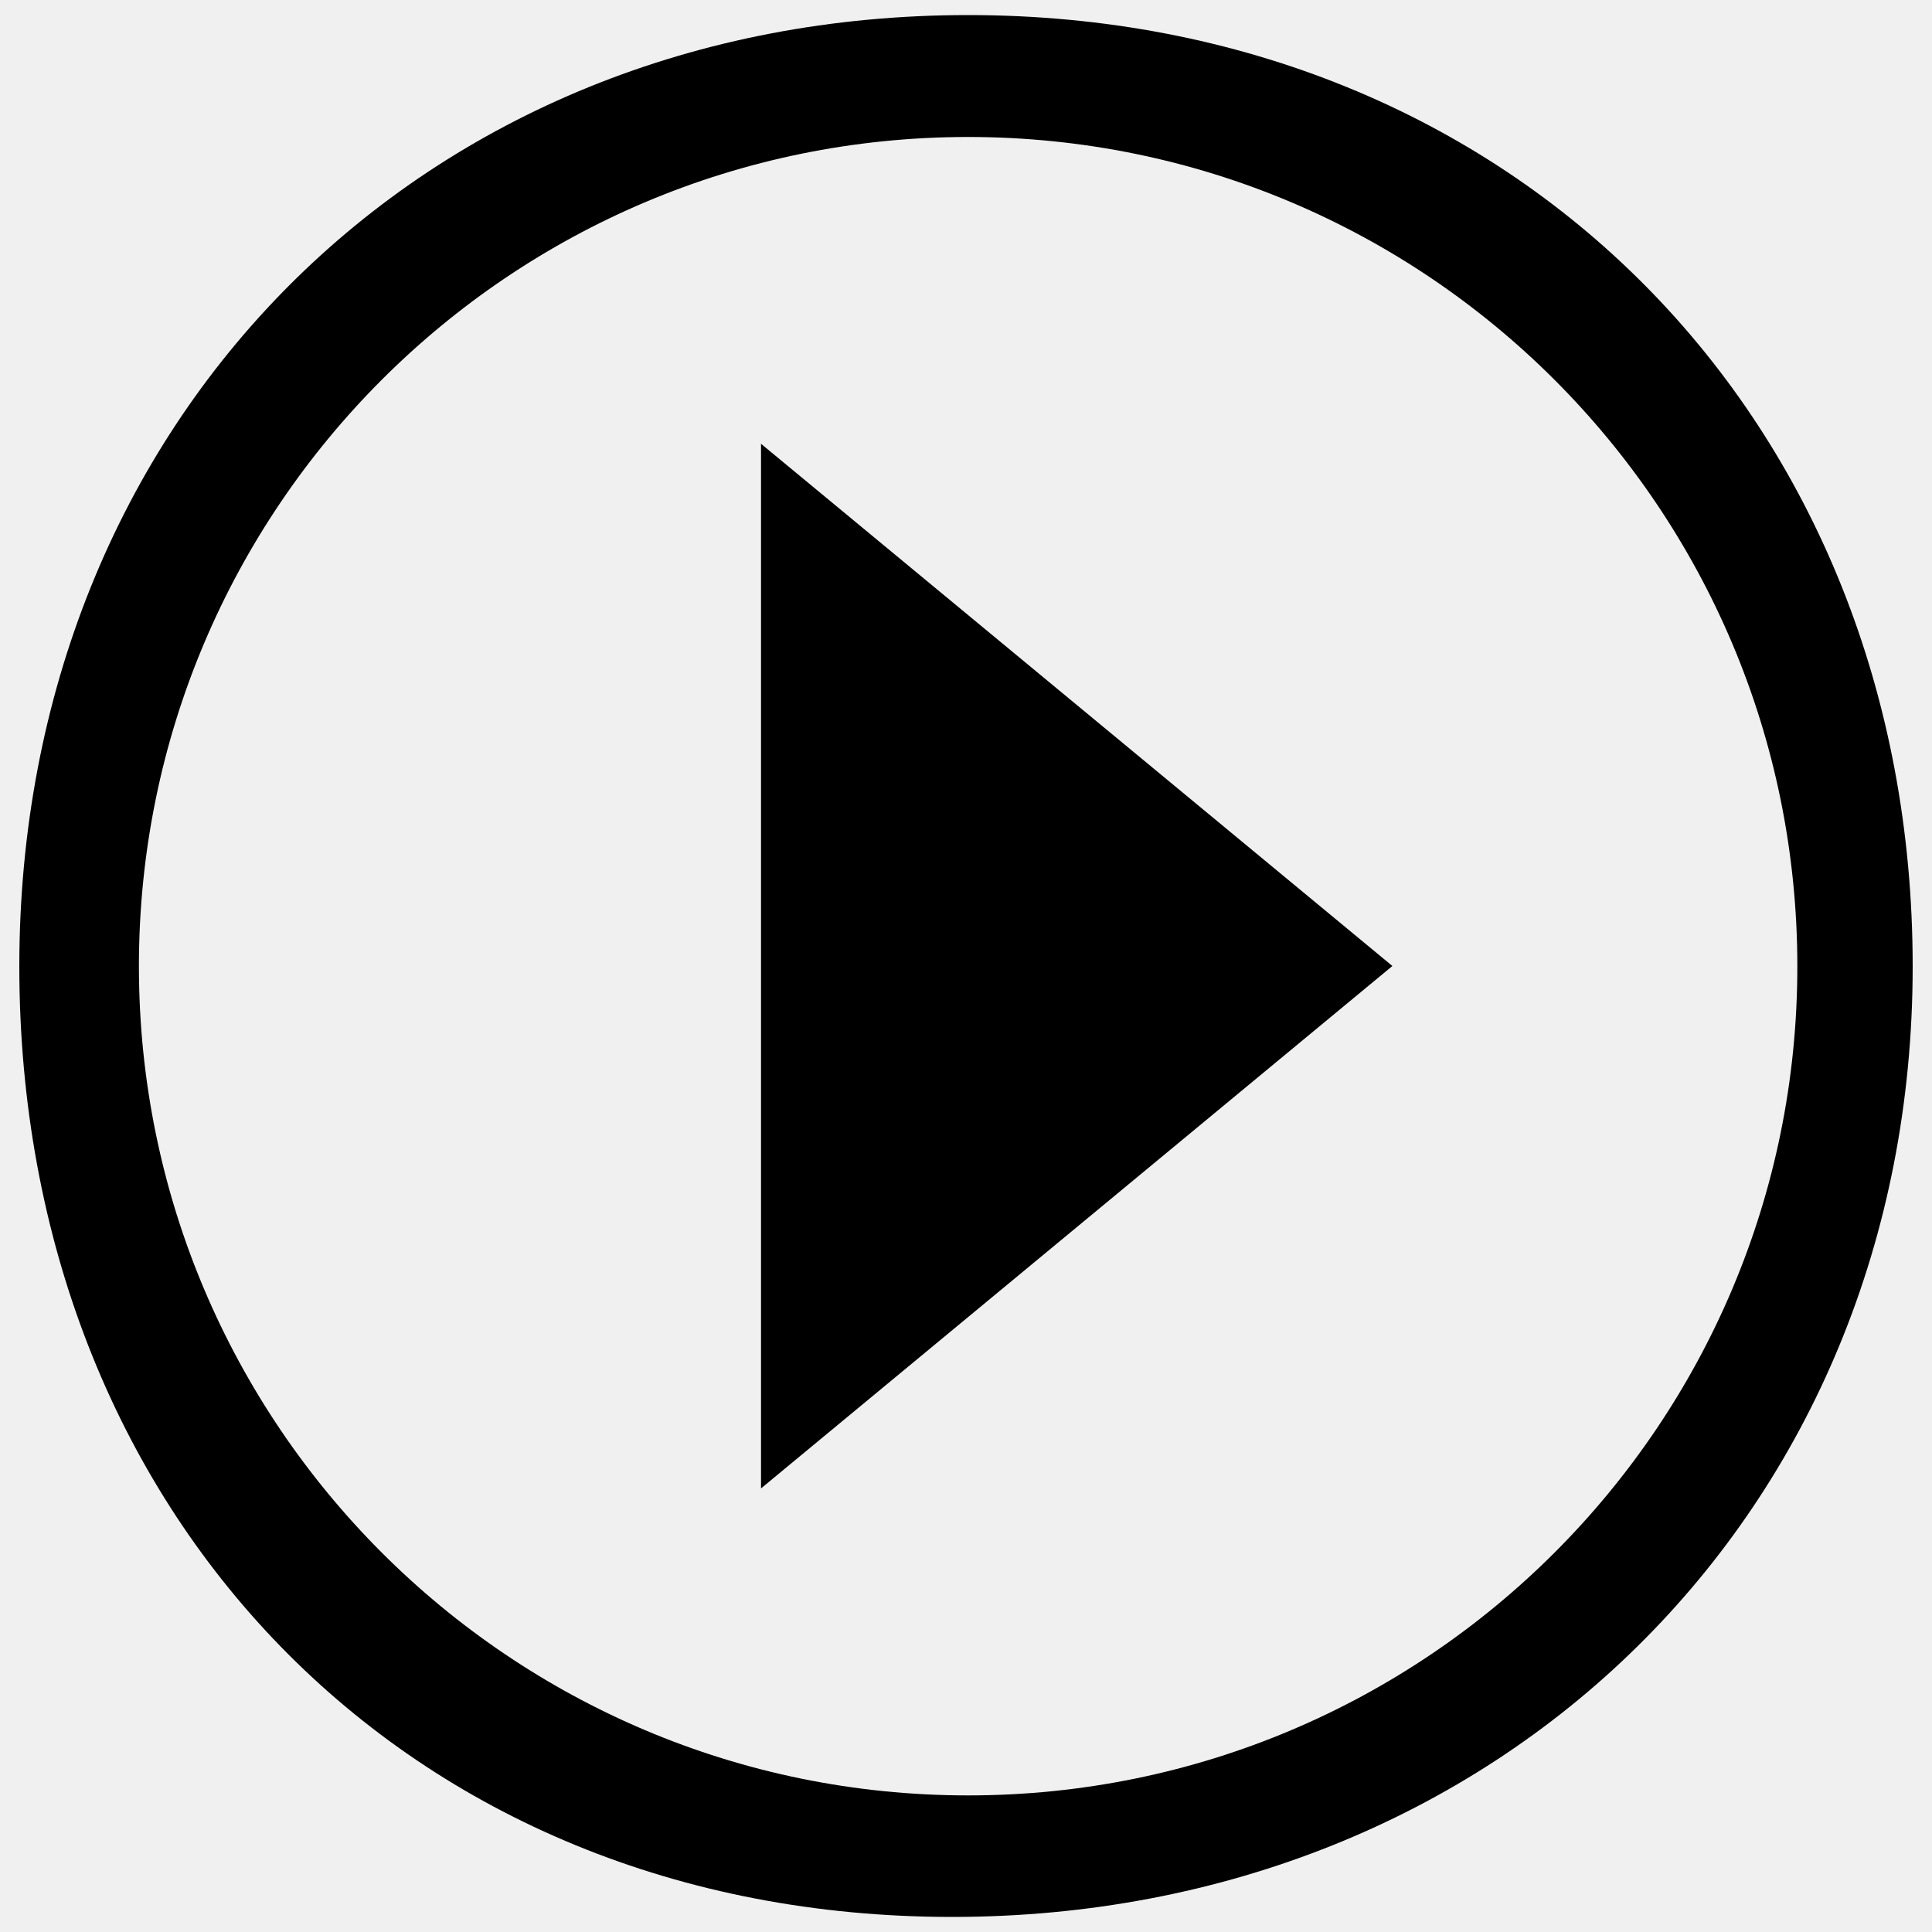
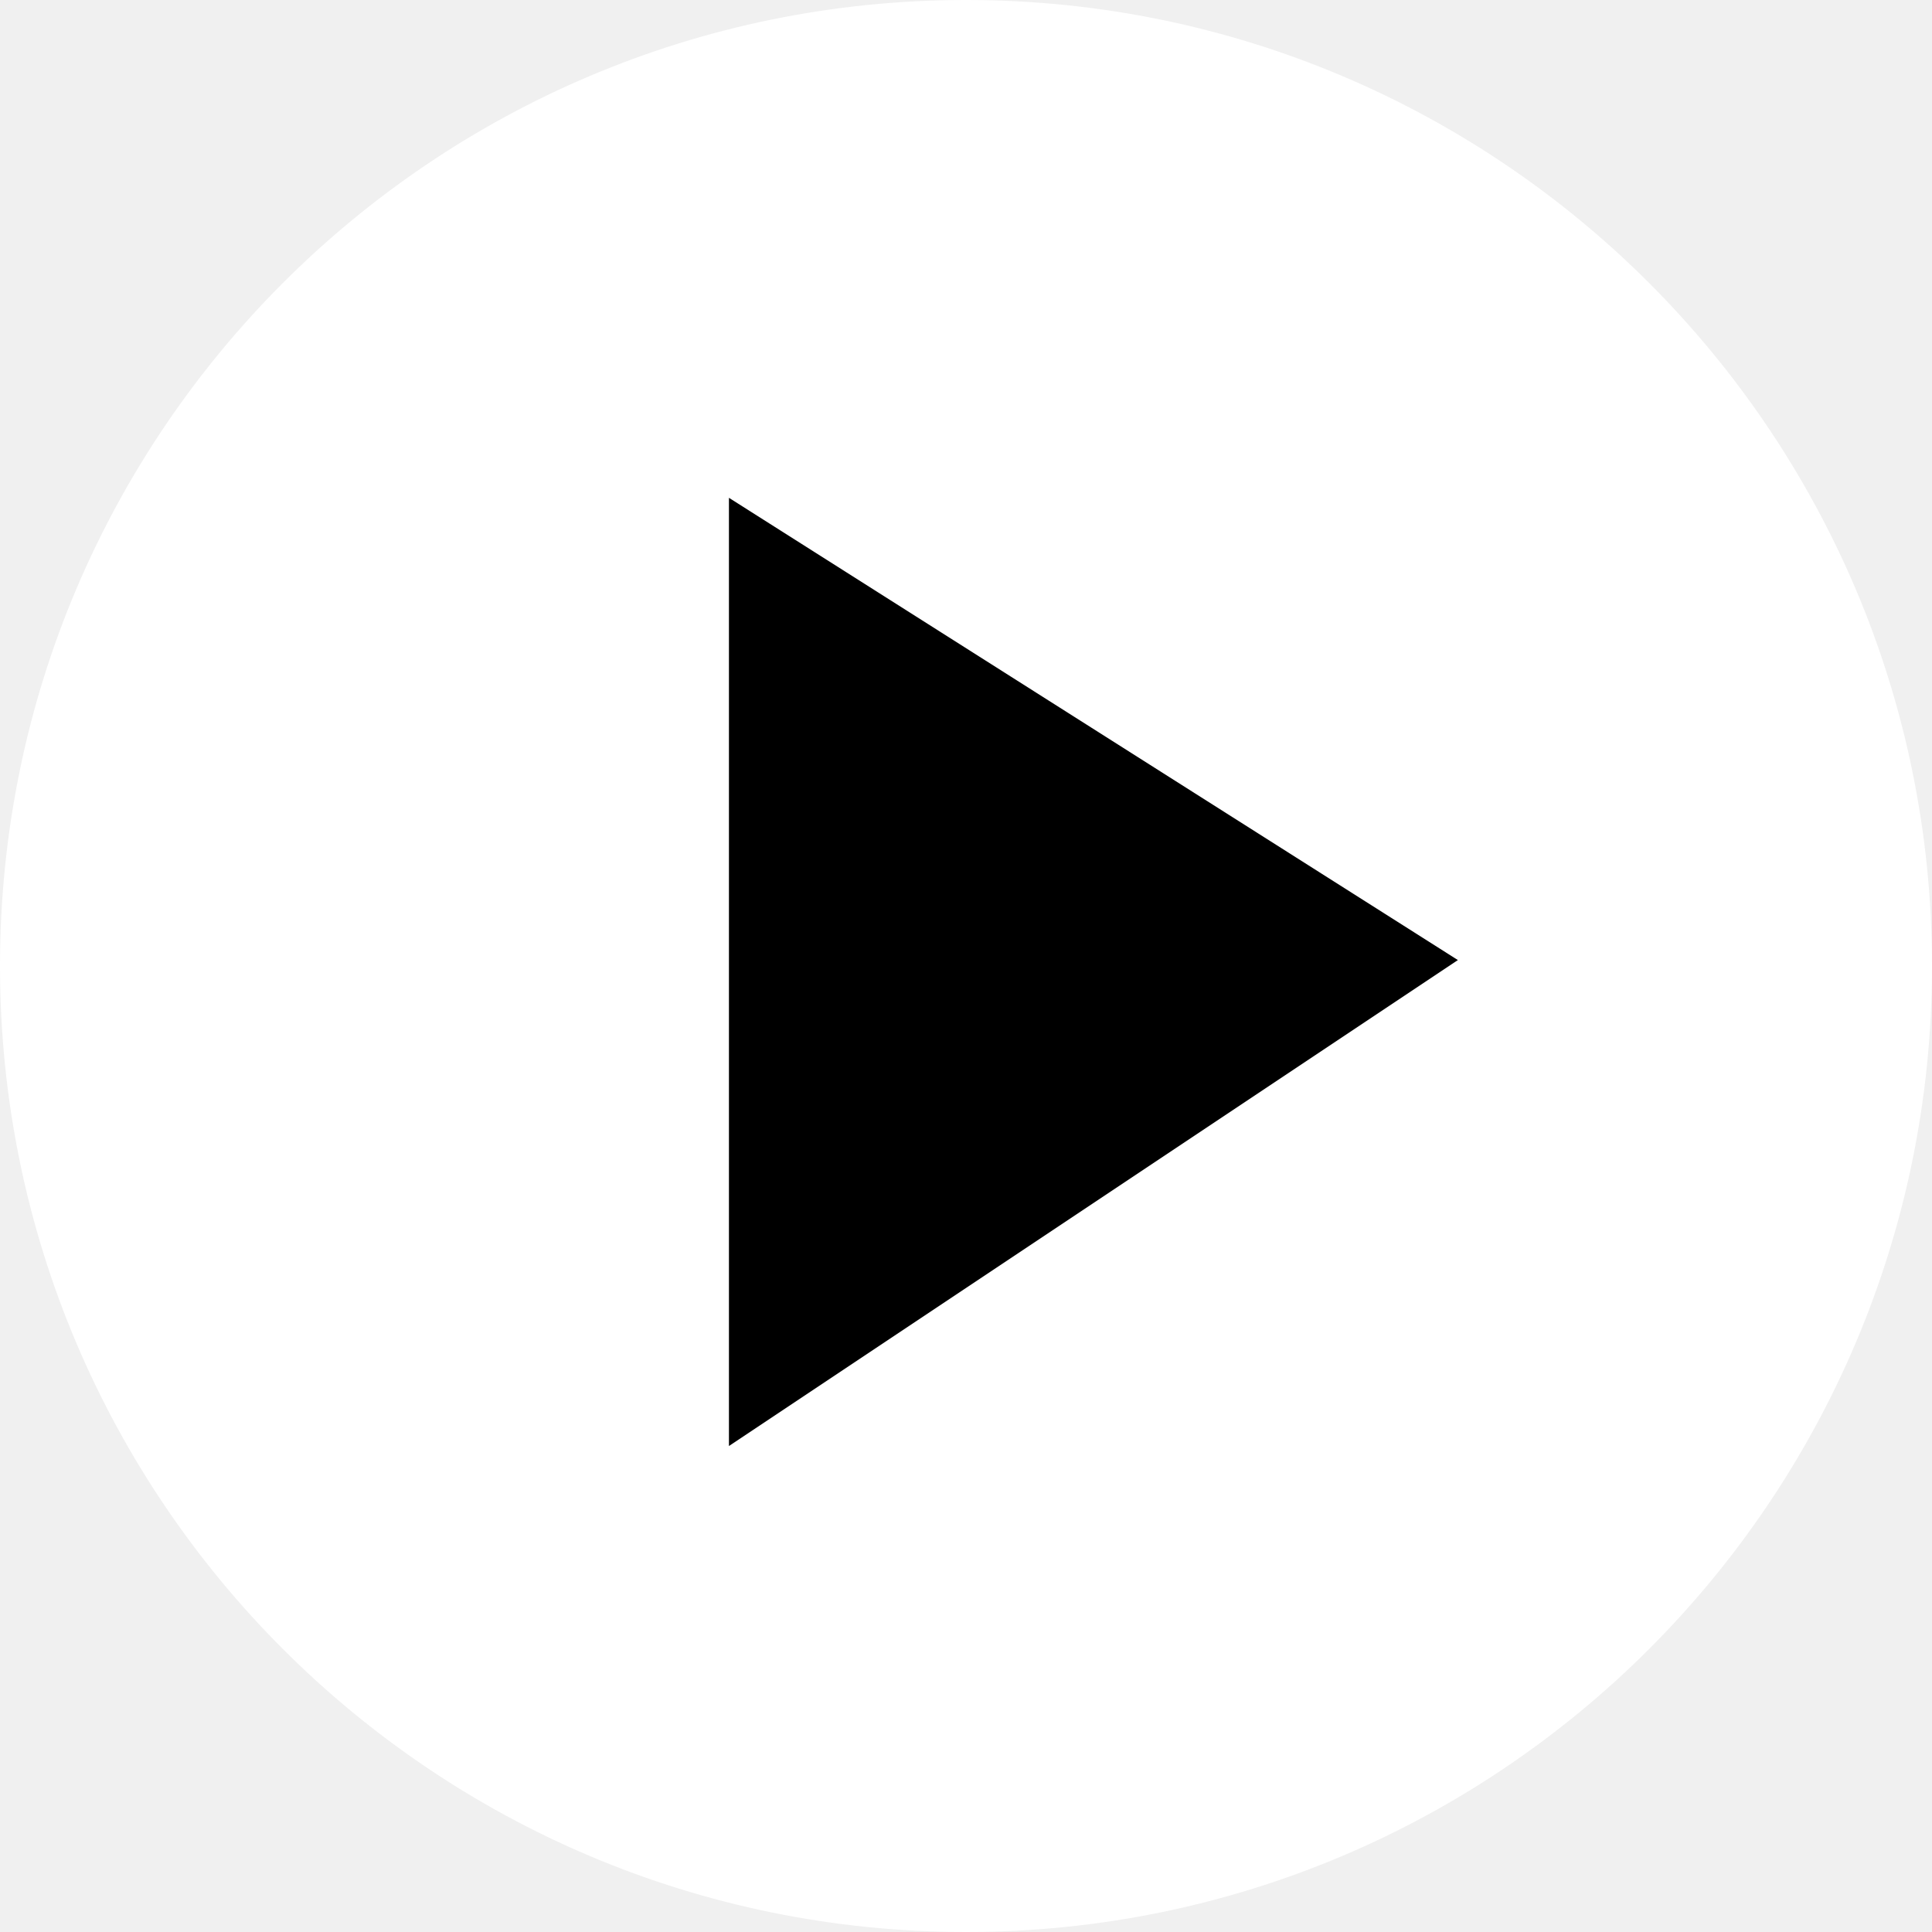
- <svg xmlns="http://www.w3.org/2000/svg" version="1.1" x="0px" y="0px" viewBox="0 0 1000 1000" enable-background="new 0 0 1000 1000" xml:space="preserve">
-   <g>
-     <path d="M393.9,770.4L720.7,500L393.9,229.7V770.4z M501.1,7.8C218.3,7.8,10,217.3,10,500.2c0,282.9,199.9,492,482.8,492c282.8,0,497.2-209.2,497.2-492C990,217.3,784,7.8,501.1,7.8z M501.1,929.3C264,929.3,71.9,737.2,71.9,500.1C71.9,263,264,70.9,501.1,70.9c237.1,0,429.2,192.1,429.2,429.2C930.4,737.2,738.2,929.3,501.1,929.3z" />
+ <svg xmlns="http://www.w3.org/2000/svg" width="163" height="163" viewBox="0 0 163 163" fill="none">
+   <g clip-path="url(#clip0_629_844)">
+     <circle cx="81.5" cy="81.5" r="81.5" fill="#fff" />
+     <path d="M61.5 122V42L123 81l-61.5 41z" fill="#000" />
  </g>
+   <defs>
+     <clipPath id="clip0_629_844">
+       <path fill="#fff" d="M0 0h163v163H0z" />
+     </clipPath>
+   </defs>
</svg>
